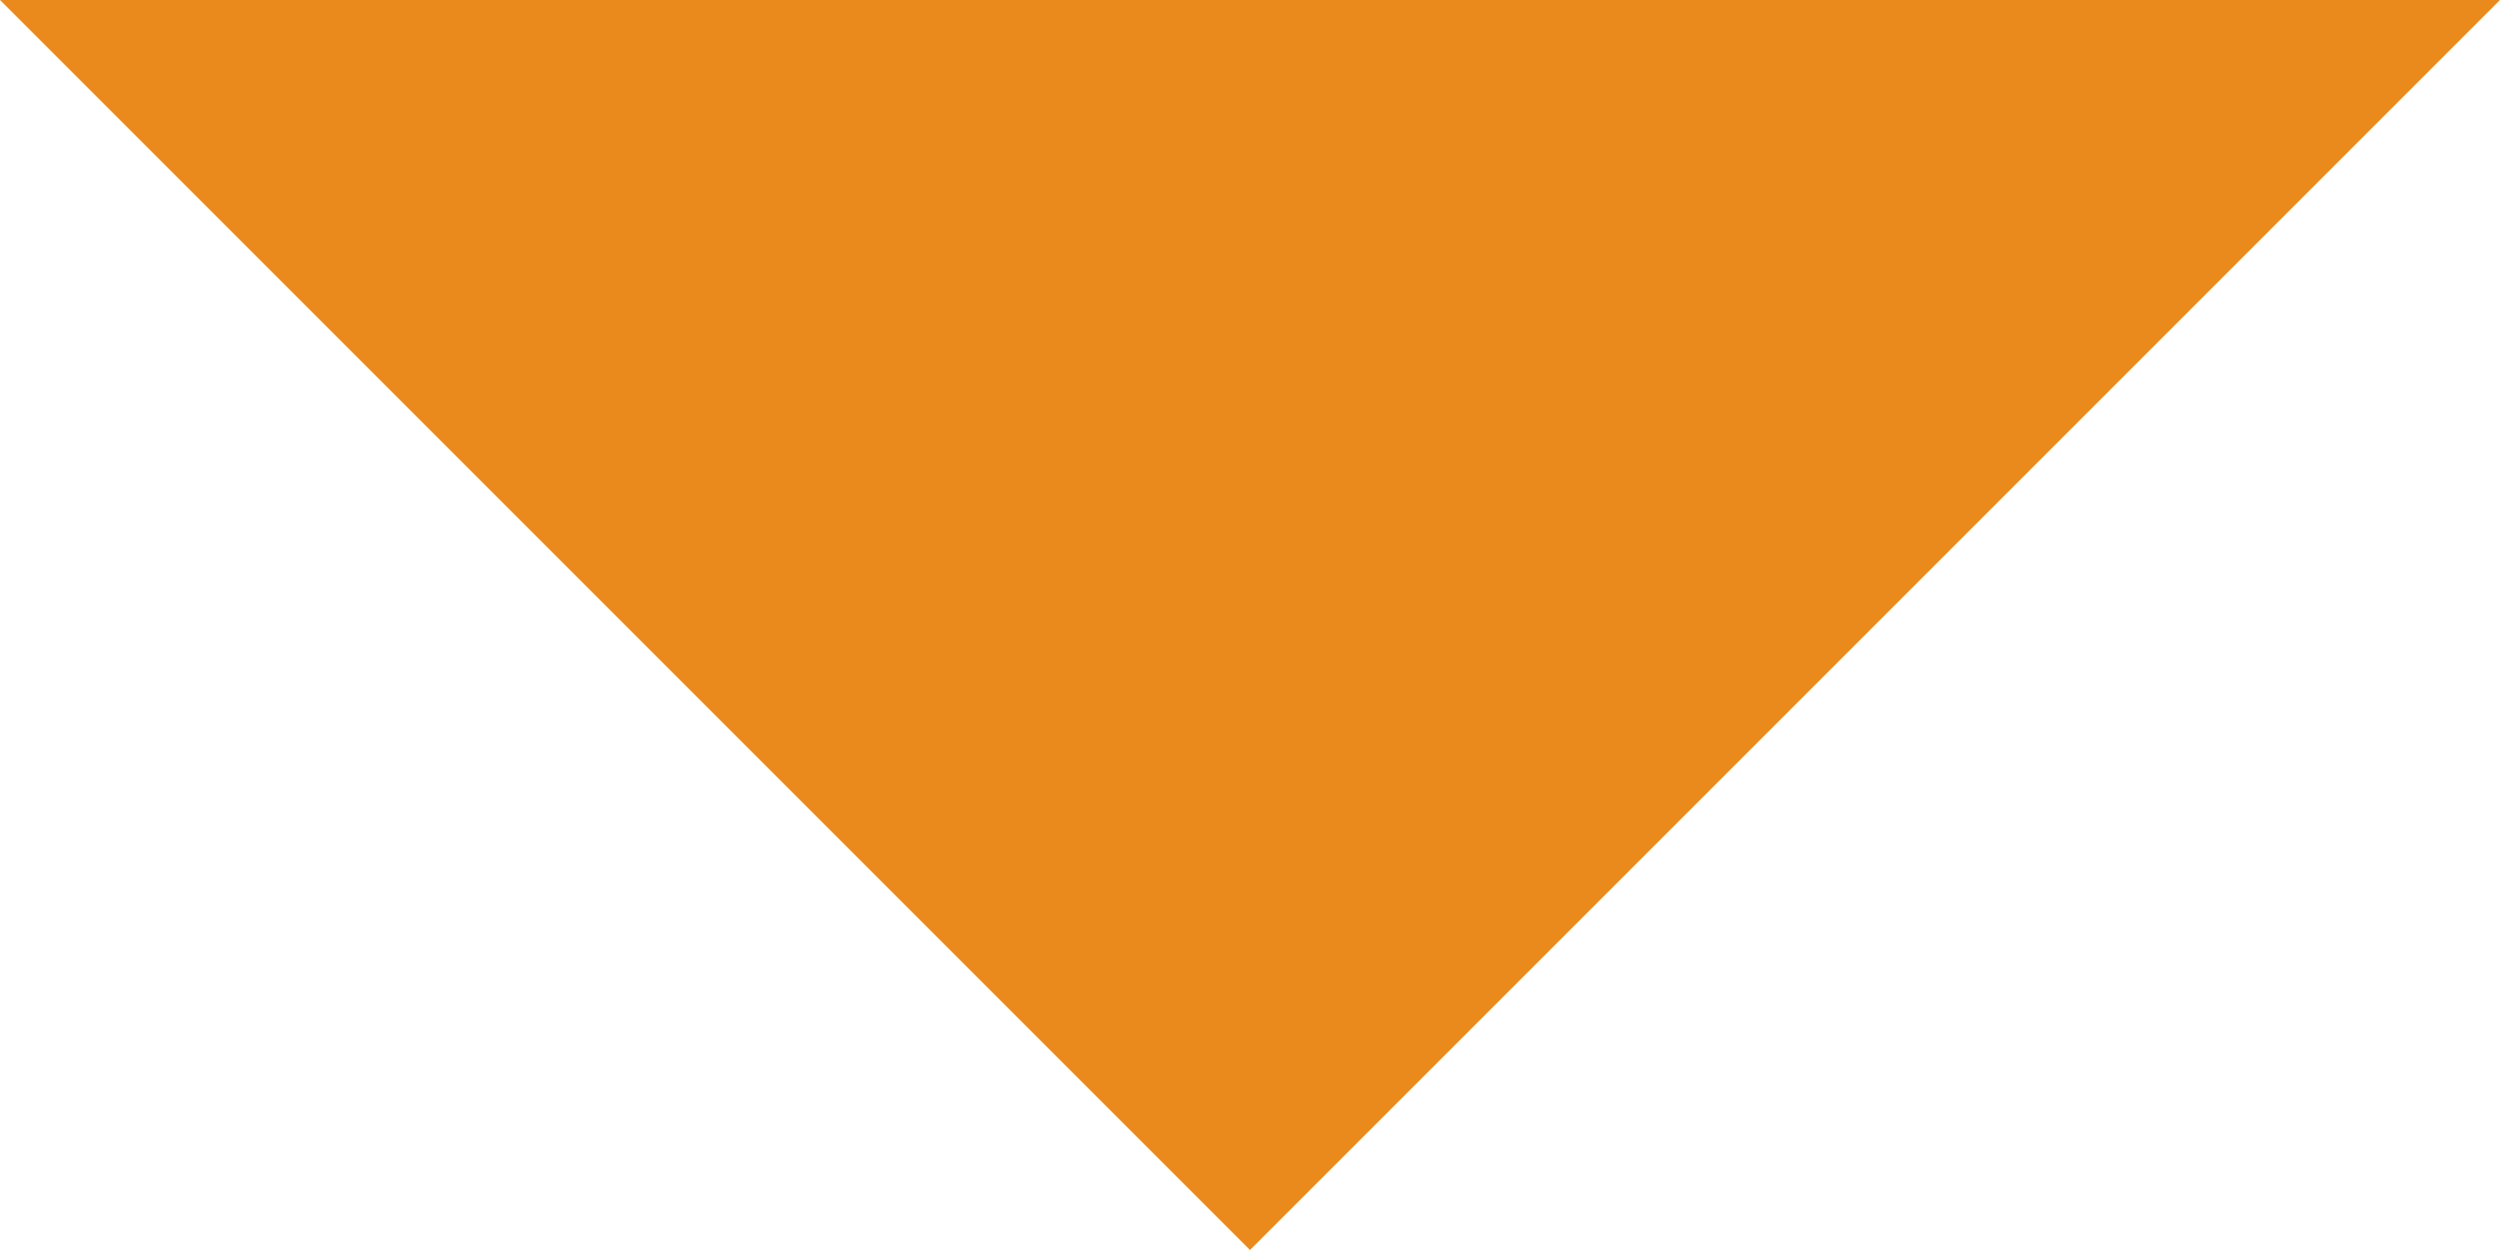
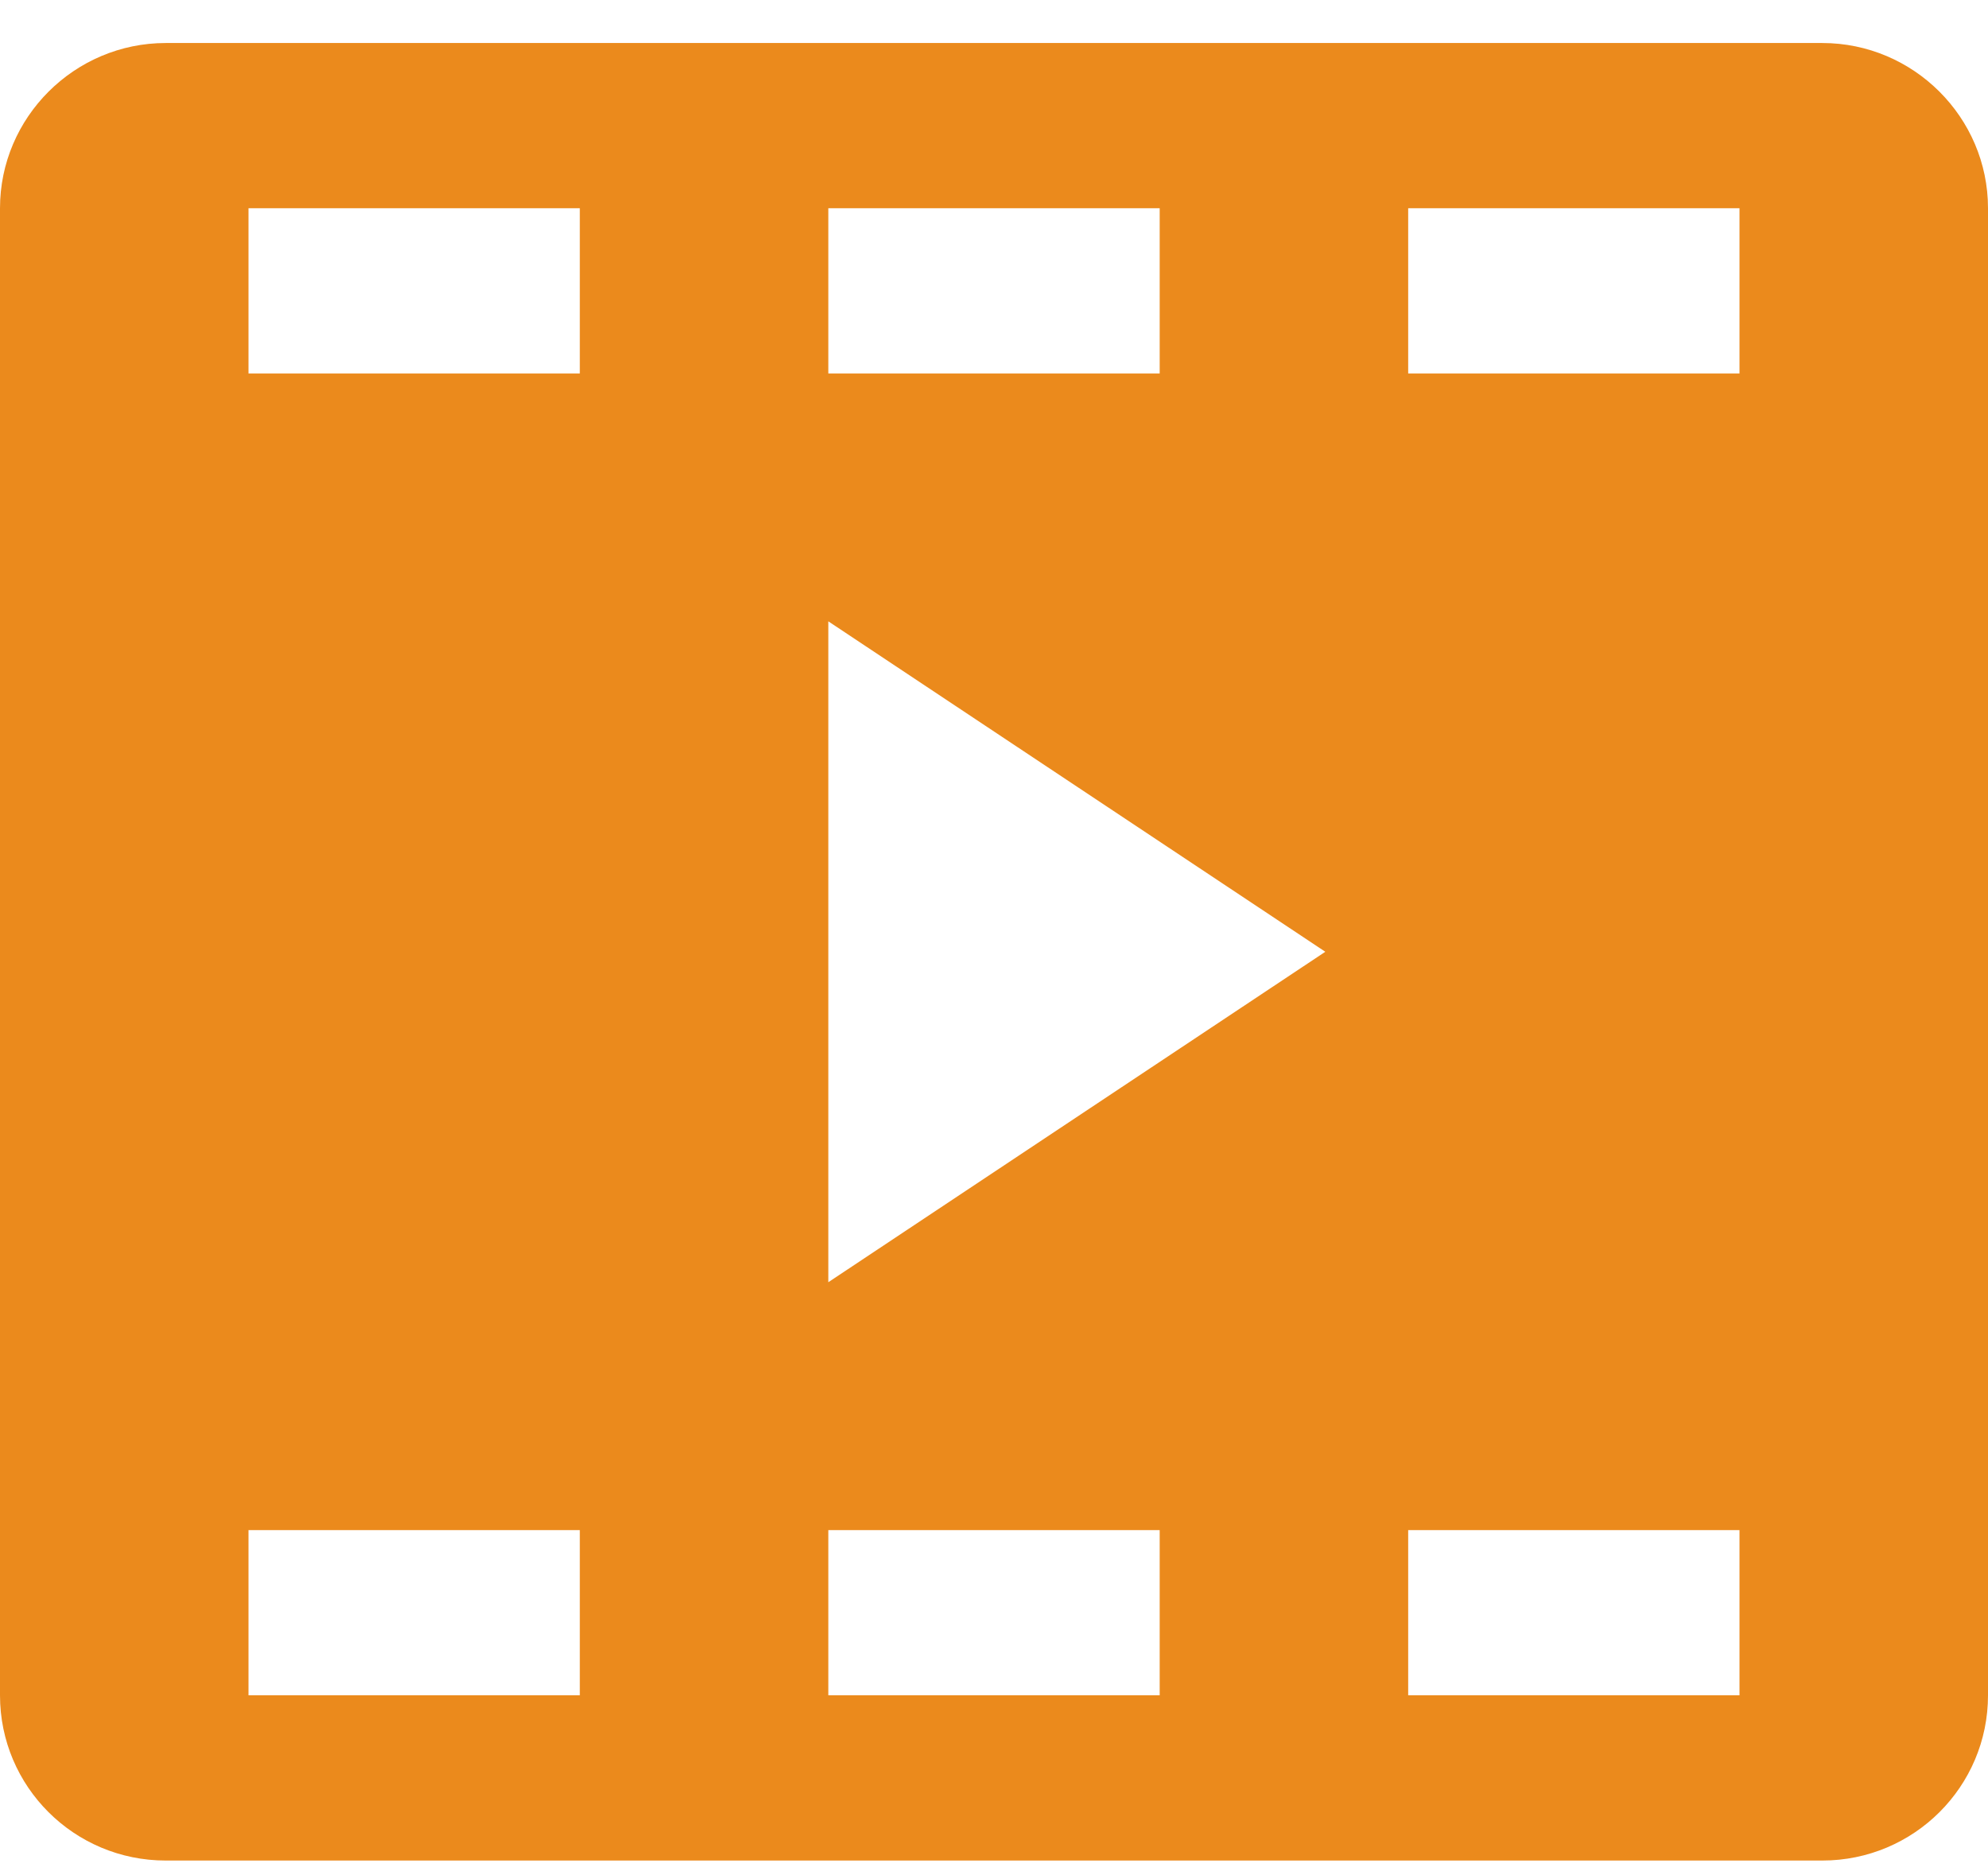
- <svg xmlns="http://www.w3.org/2000/svg" width="8px" height="4px" viewBox="0 0 8 4" version="1.1">
+ <svg xmlns="http://www.w3.org/2000/svg" width="35px" height="33px" viewBox="0 0 35 33" version="1.1">
  <defs />
-   <g id="Каталог" stroke="none" stroke-width="1" fill="none" fill-rule="evenodd">
-     <g transform="translate(-965, -243)" id="Group-4" fill="#EB8A1C">
-       <g transform="translate(97, 167)">
-         <g id="Group-32" transform="translate(763, 72)">
-           <path d="M113,8 L109,4 L105,8 L113,8 Z" id="Combined-Shape-Copy-4" transform="translate(109, 6) rotate(-180) translate(-109, -6) " />
+   <g id="Карточка" stroke="none" stroke-width="1" fill="none" fill-rule="evenodd">
+     <g transform="translate(-205, -2285)" id="Group-10" fill="#EB8A1C">
+       <g transform="translate(-290, 2084)">
+         <g id="Group-16" transform="translate(495, 66.75736)">
+           <g id="Group-23" transform="translate(0, 135)">
+             <g id="noun_445607_cc">
+               <g id="Group">
+                 <path d="M32.083,0 L2.917,0 C1.312,0 0,1.309 0,2.909 L0,29.091 C0,30.698 1.305,32 2.917,32 L32.083,32 C33.695,32 35,30.698 35,29.091 L35,2.909 C35,1.309 33.688,0 32.083,0 L32.083,0 Z M14.583,2.909 L20.417,2.909 L20.417,5.818 L14.583,5.818 L14.583,2.909 L14.583,2.909 Z M10.208,29.091 L4.375,29.091 L4.375,26.182 L10.208,26.182 L10.208,29.091 L10.208,29.091 Z M10.208,5.818 L4.375,5.818 L4.375,2.909 L10.208,2.909 L10.208,5.818 L10.208,5.818 Z M20.417,29.091 L14.583,29.091 L14.583,26.182 L20.417,26.182 L20.417,29.091 L20.417,29.091 Z M14.583,21.818 L14.583,10.182 L23.333,16 L14.583,21.818 L14.583,21.818 Z M30.625,29.091 L24.792,29.091 L24.792,26.182 L30.625,26.182 L30.625,29.091 L30.625,29.091 Z M30.625,5.818 L24.792,5.818 L24.792,2.909 L30.625,2.909 L30.625,5.818 L30.625,5.818 Z" id="Shape" />
+               </g>
+             </g>
+           </g>
        </g>
      </g>
    </g>
  </g>
</svg>
